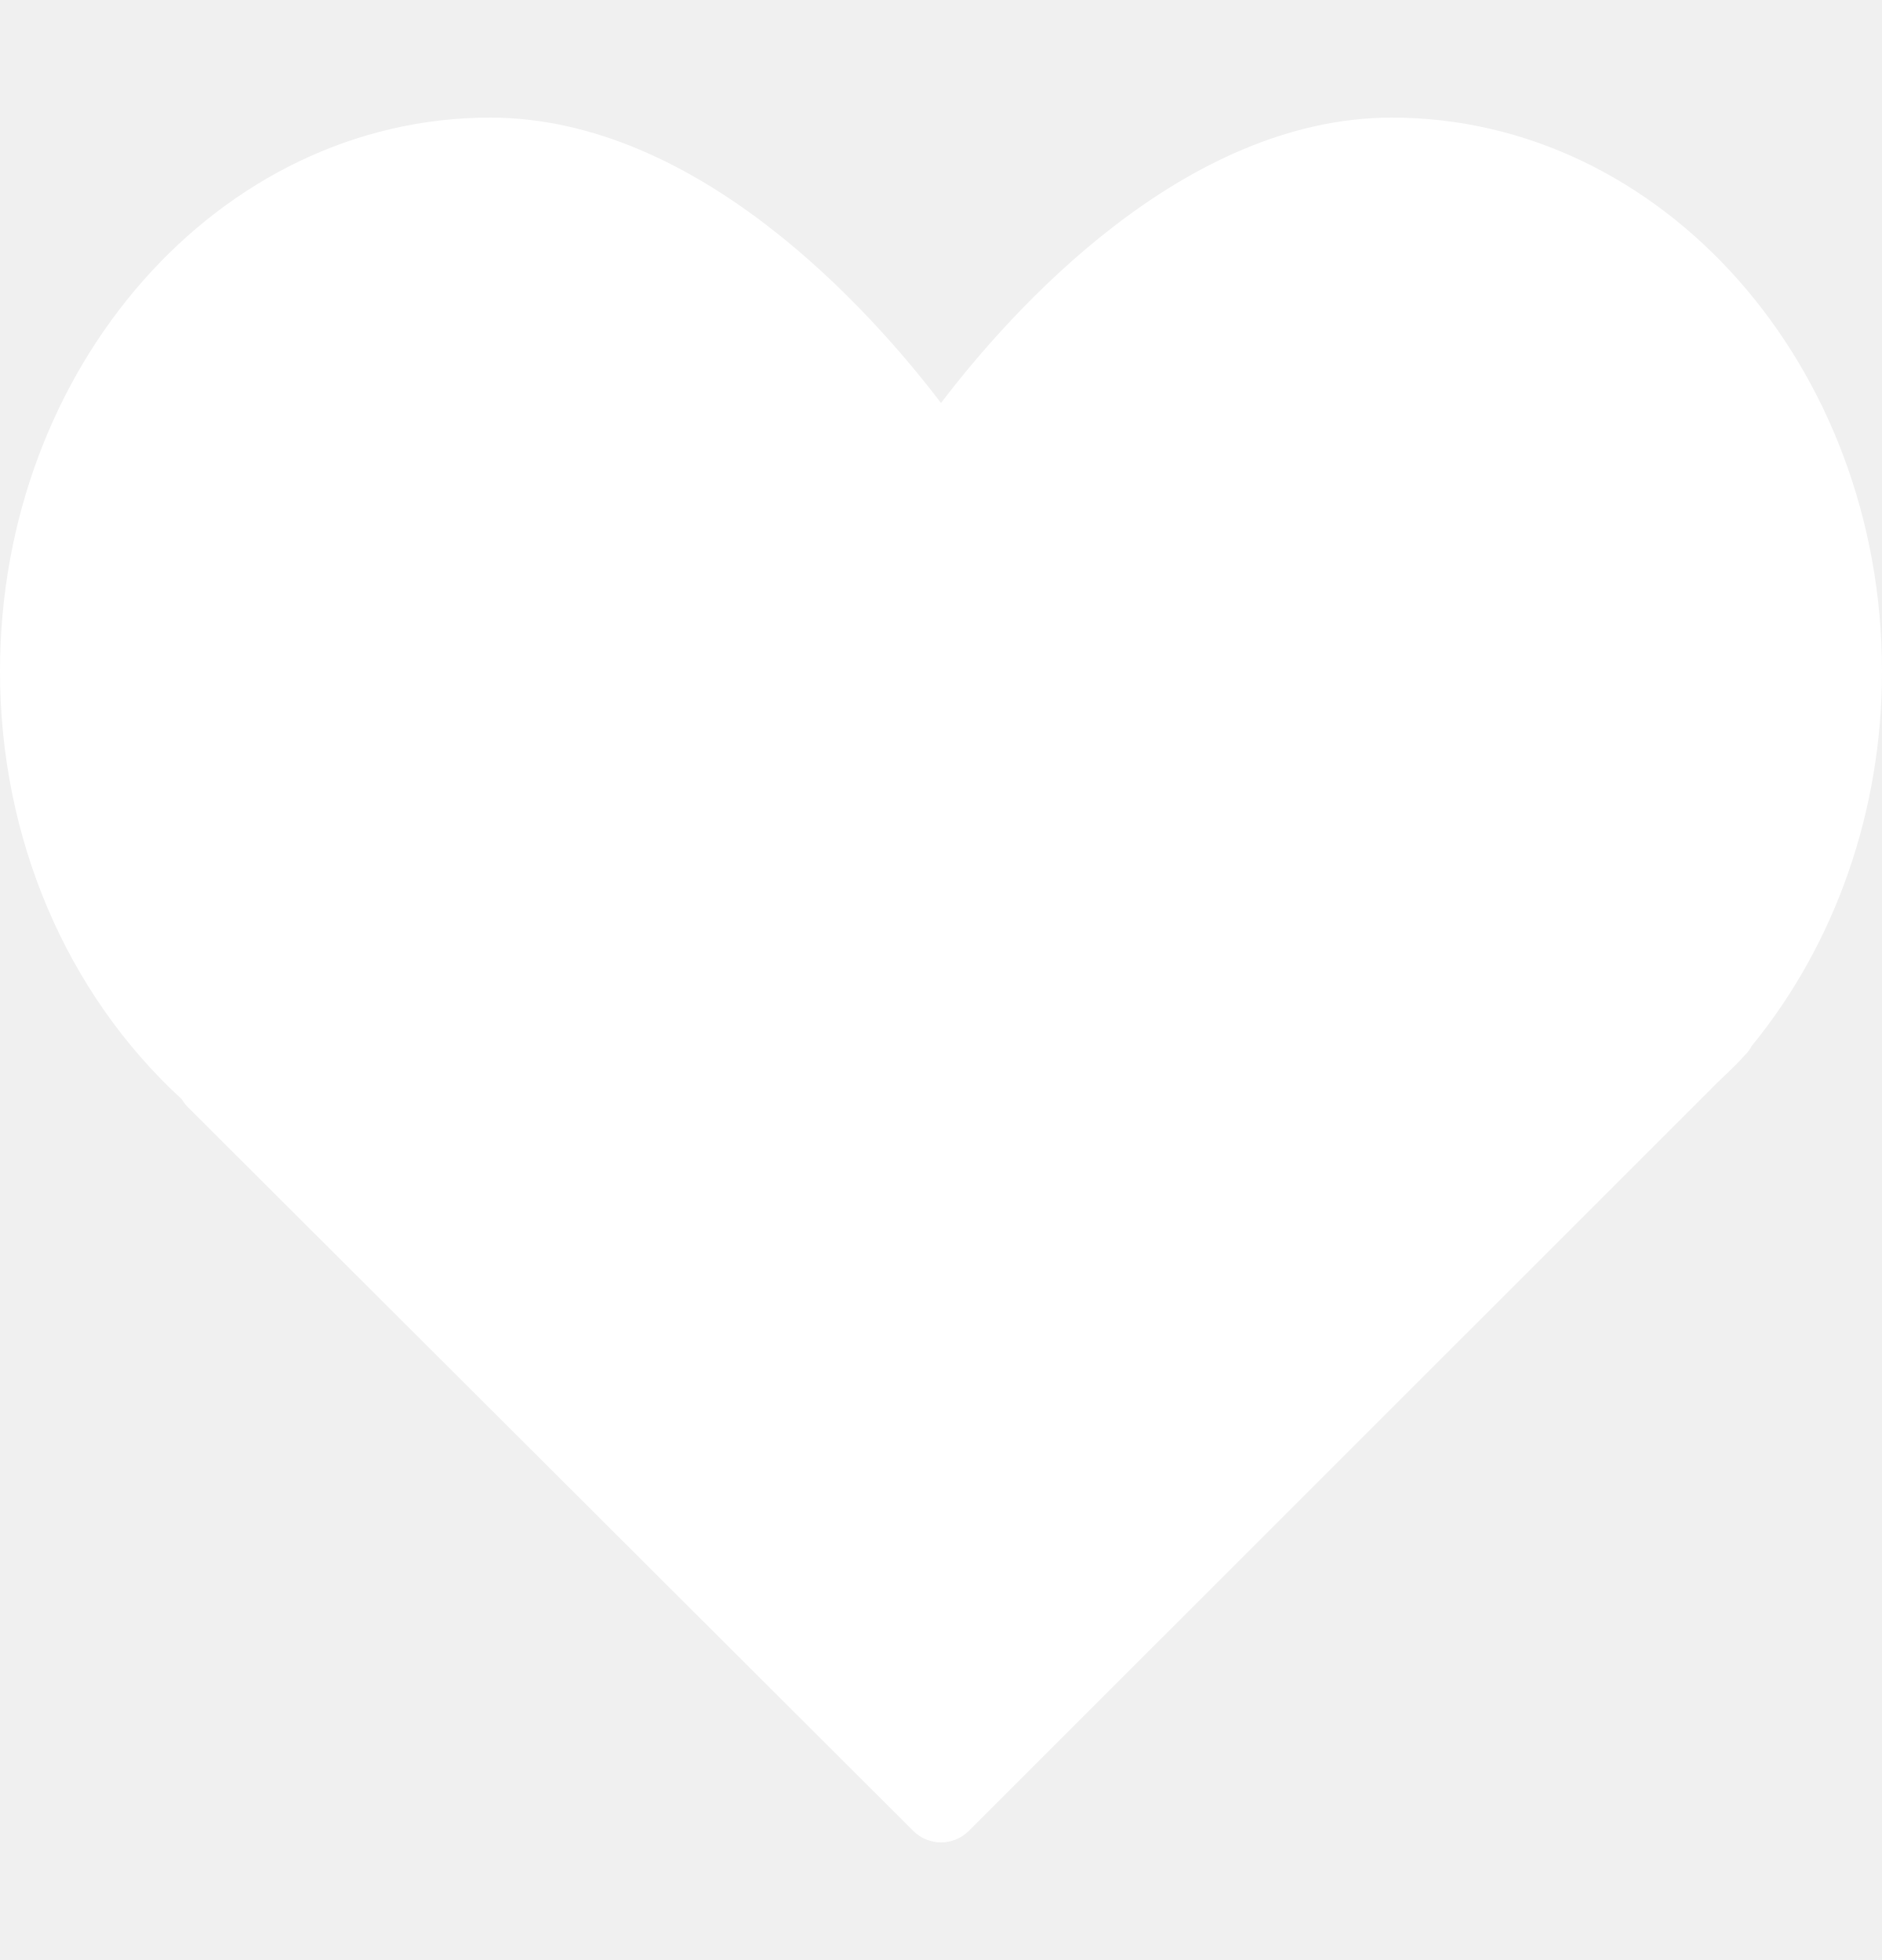
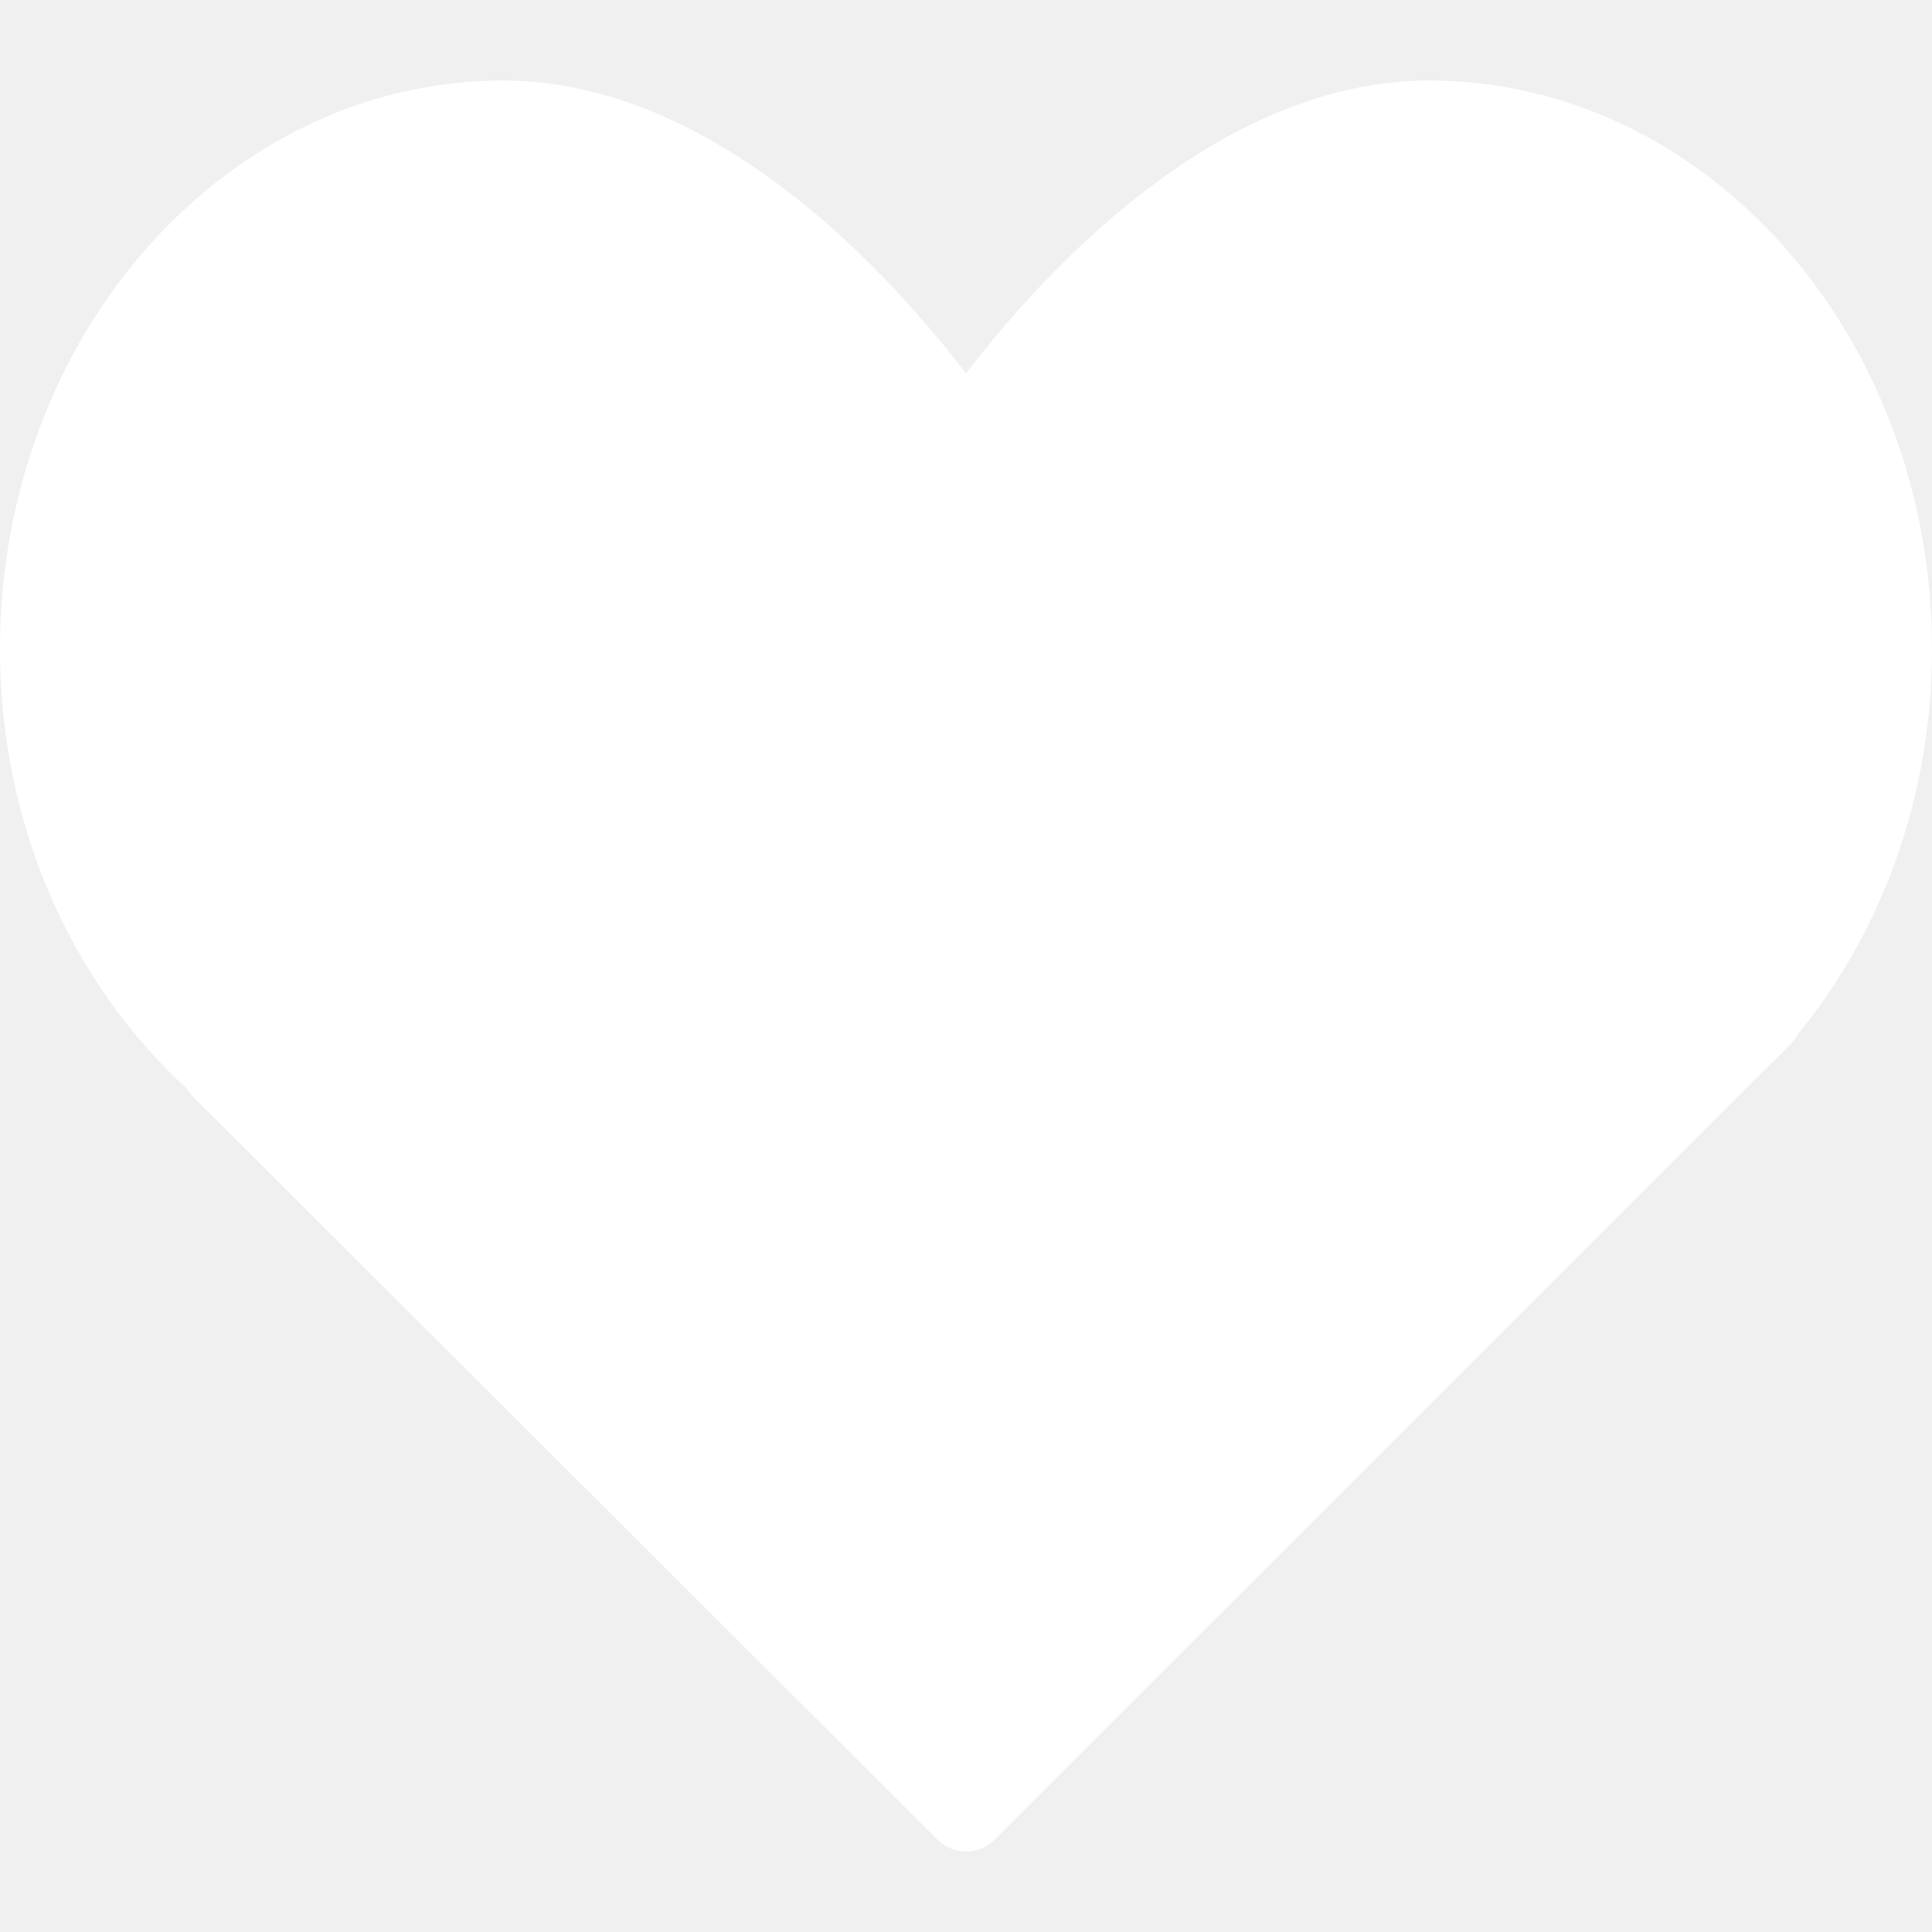
- <svg xmlns="http://www.w3.org/2000/svg" width="24" height="25" viewBox="0 0 24 25" fill="none">
-   <path d="M17.75 1.5C15.088 1.5 12.889 3.973 12 5.14C11.111 3.973 8.912 1.5 6.25 1.5C2.804 1.5 0 4.668 0 8.563C0 10.687 0.843 12.667 2.319 14.022C2.341 14.059 2.367 14.093 2.398 14.124L11.647 23.354C11.745 23.451 11.872 23.5 12 23.5C12.128 23.5 12.256 23.451 12.354 23.354L21.91 13.8L22.009 13.705C22.087 13.631 22.164 13.556 22.25 13.46C22.287 13.425 22.316 13.385 22.339 13.341C23.411 12.029 24 10.336 24 8.563C24 4.668 21.196 1.5 17.75 1.5Z" fill="white" />
+ <svg xmlns="http://www.w3.org/2000/svg" width="24" height="24" viewBox="0 0 24 24" fill="none">
+   <path d="M17.75 1C15.088 1 12.889 3.473 12 4.64C11.111 3.473 8.912 1 6.25 1C2.804 1 0 4.168 0 8.063C0 10.187 0.843 12.167 2.319 13.522C2.341 13.559 2.367 13.593 2.398 13.624L11.647 22.854C11.745 22.951 11.872 23 12 23C12.128 23 12.256 22.951 12.354 22.854L21.91 13.3L22.009 13.205C22.087 13.131 22.164 13.056 22.25 12.96C22.287 12.925 22.316 12.885 22.339 12.841C23.411 11.529 24 9.836 24 8.063C24 4.168 21.196 1 17.75 1Z" fill="white" />
</svg>
